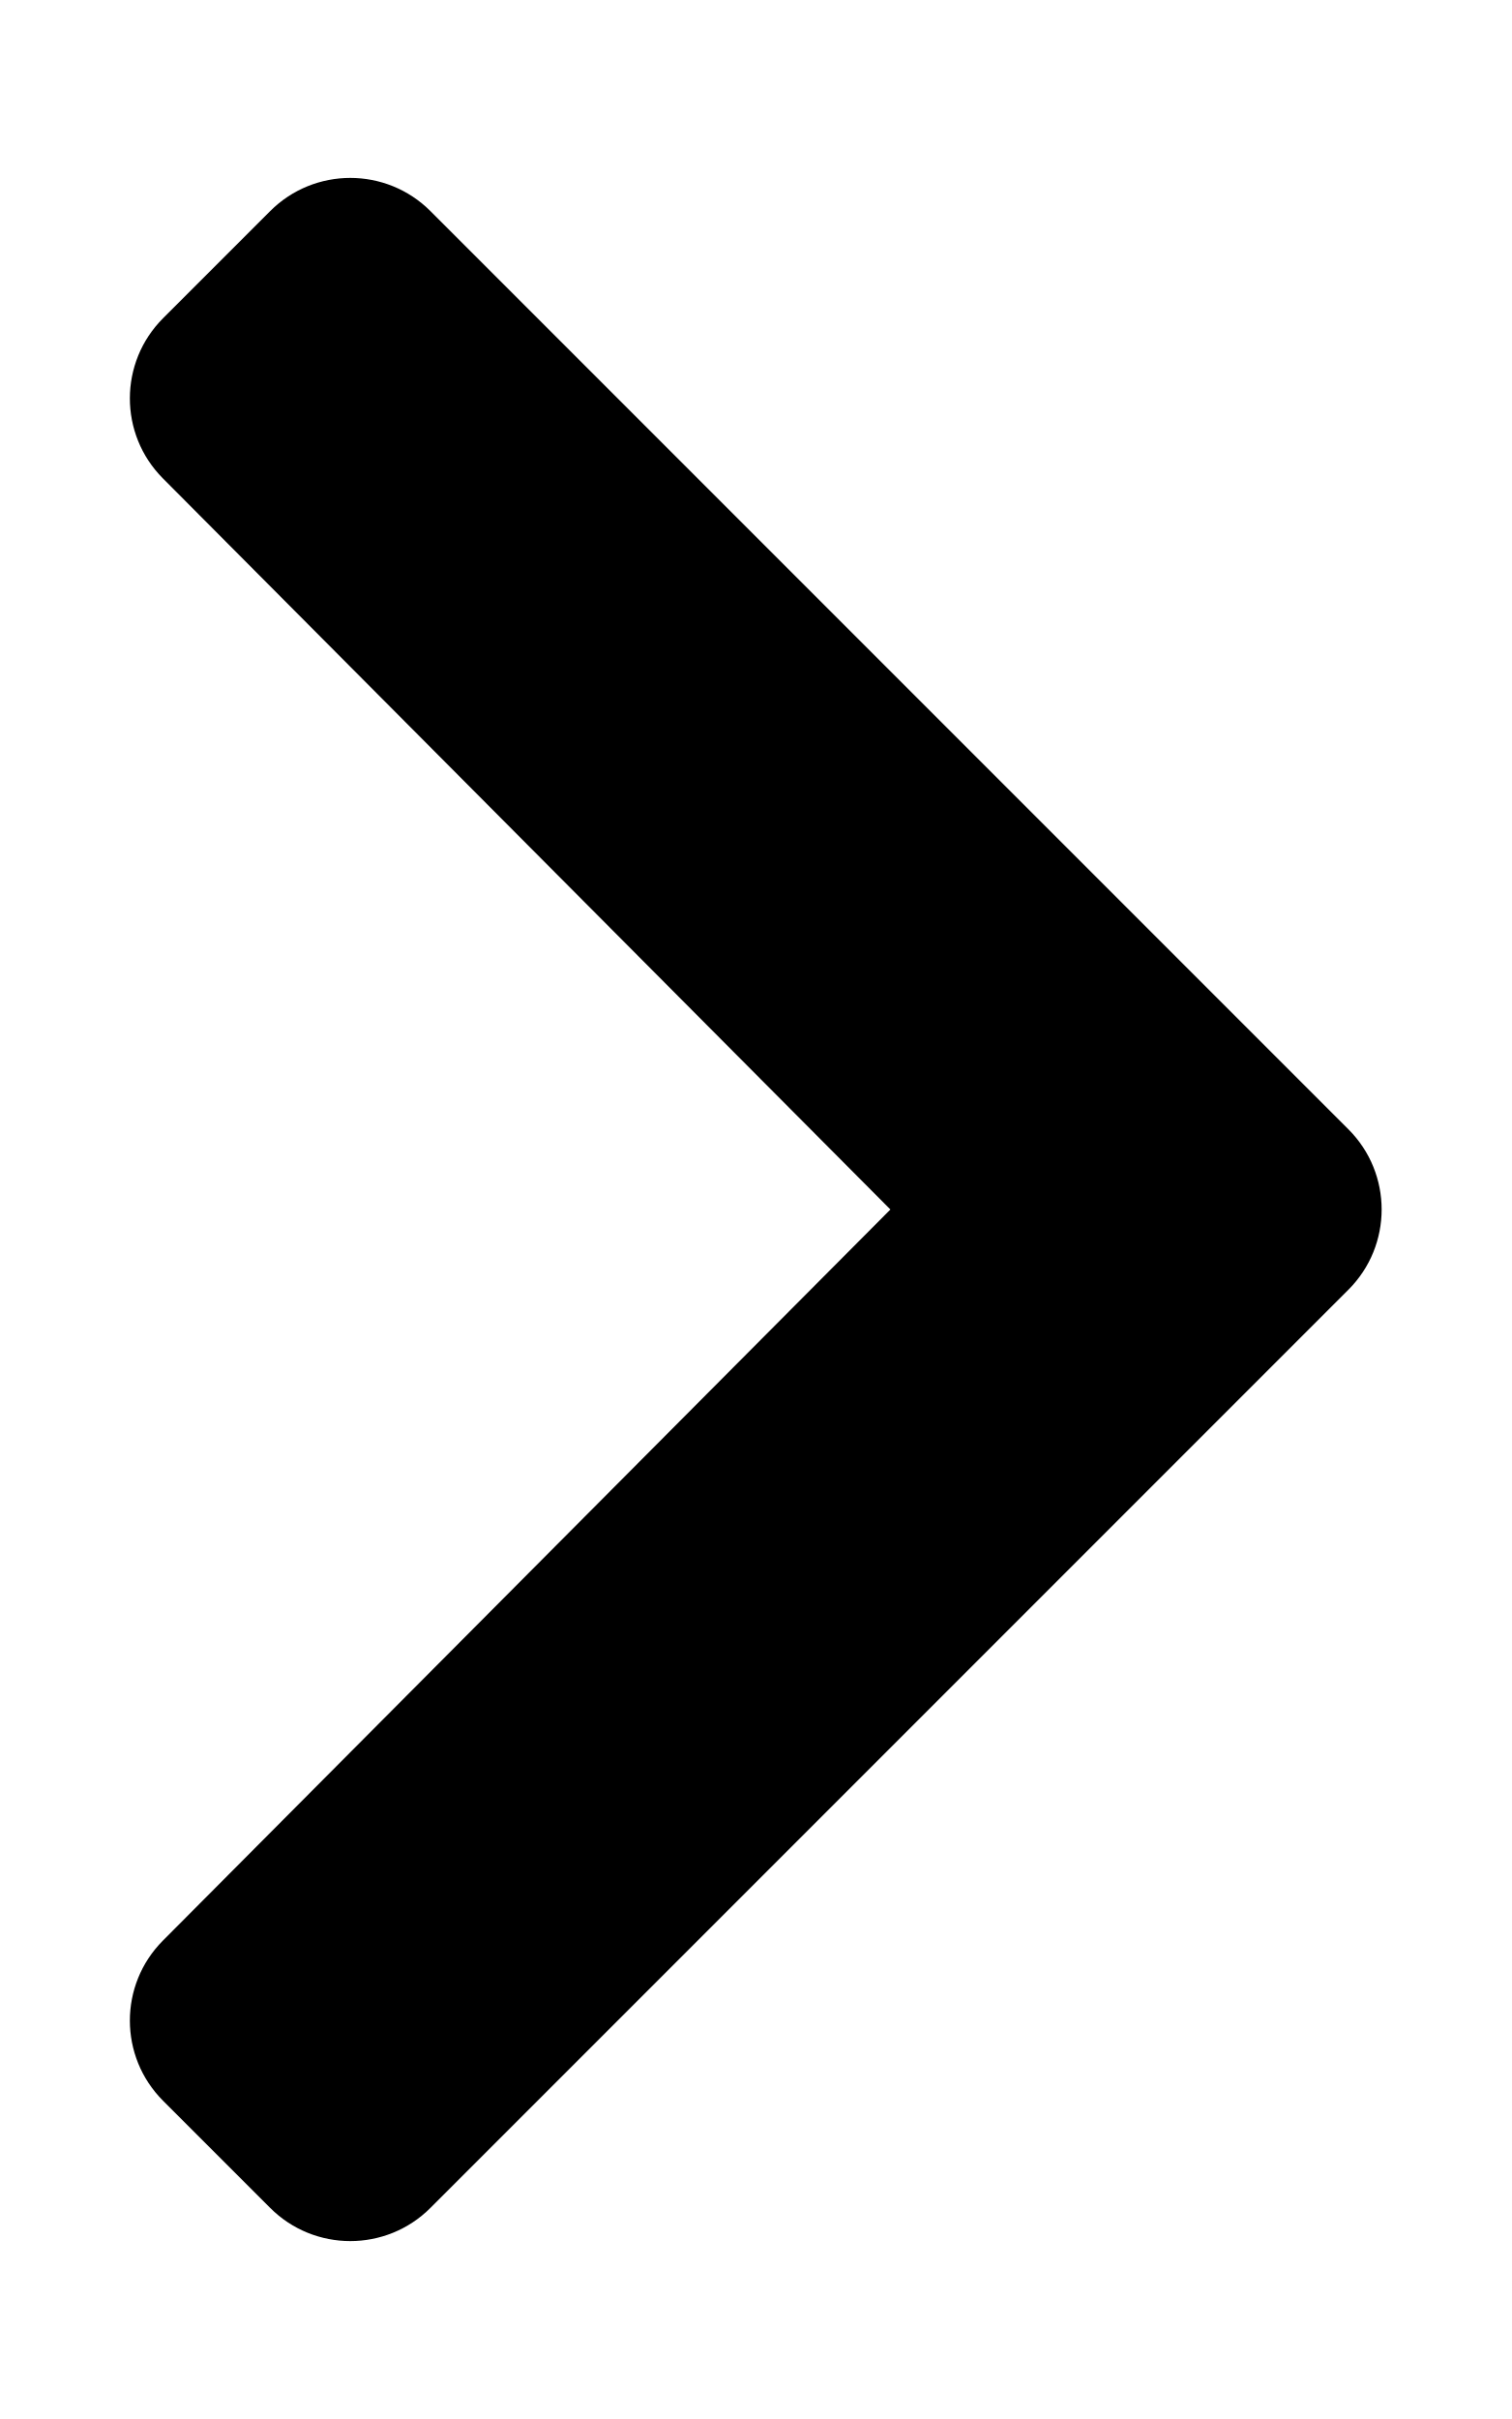
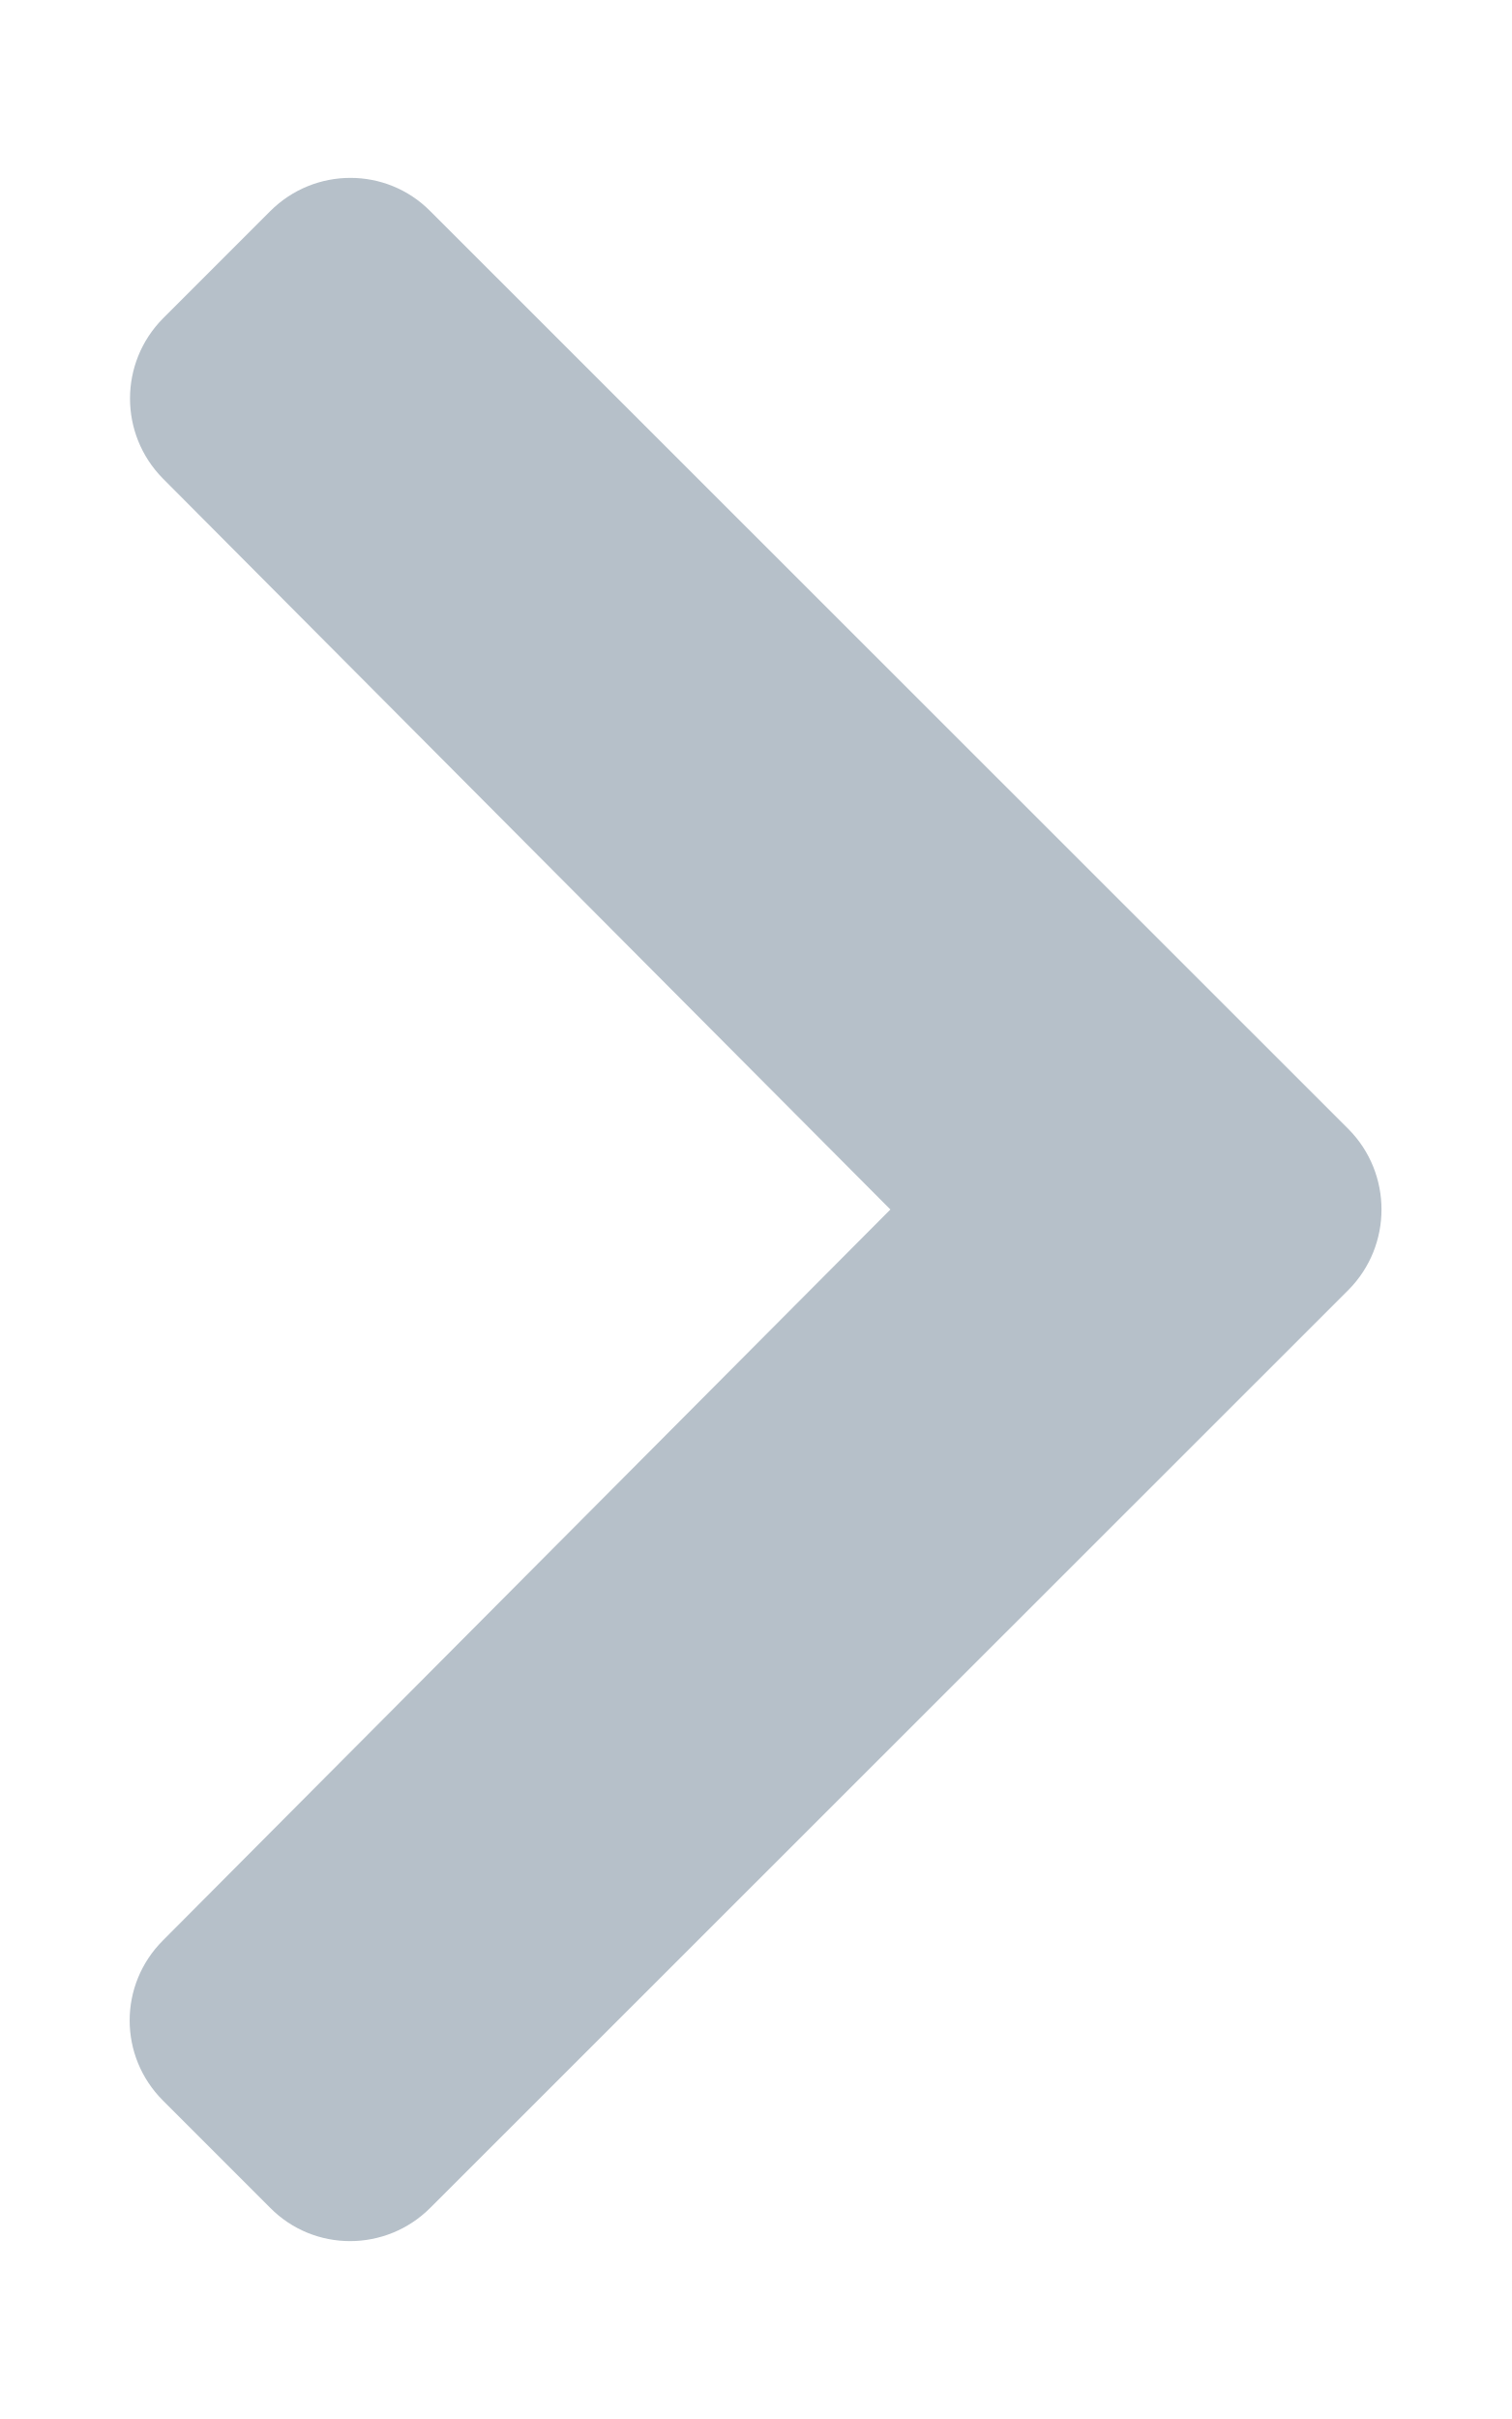
- <svg xmlns="http://www.w3.org/2000/svg" aria-hidden="true" focusable="false" data-prefix="fas" data-icon="chevron-right" class="svg-inline--fa fa-chevron-right fa-w-10" role="img" viewBox="0 0 320 512">
-   <path fill="currentColor" d="M285.476 272.971L91.132 467.314c-9.373 9.373-24.569 9.373-33.941 0l-22.667-22.667c-9.357-9.357-9.375-24.522-.04-33.901L188.505 256 34.484 101.255c-9.335-9.379-9.317-24.544.04-33.901l22.667-22.667c9.373-9.373 24.569-9.373 33.941 0L285.475 239.03c9.373 9.372 9.373 24.568.001 33.941z" />
+ <svg xmlns="http://www.w3.org/2000/svg" version="1.1" id="Layer_1" focusable="false" x="0px" y="0px" viewBox="0 0 320 512" style="enable-background:new 0 0 320 512;" xml:space="preserve">
+   <style type="text/css">
+ 	.st0{fill:#B6C0C9;}
+ </style>
+   <path class="st0" d="M285.5,273L91.1,467.3c-9.4,9.4-24.6,9.4-33.9,0l-22.7-22.7c-9.4-9.4-9.4-24.5,0-33.9l154-154.7l-154-154.7  c-9.3-9.4-9.3-24.5,0-33.9l22.7-22.7c9.4-9.4,24.6-9.4,33.9,0L285.5,239C294.8,248.4,294.8,263.6,285.5,273z" />
</svg>
